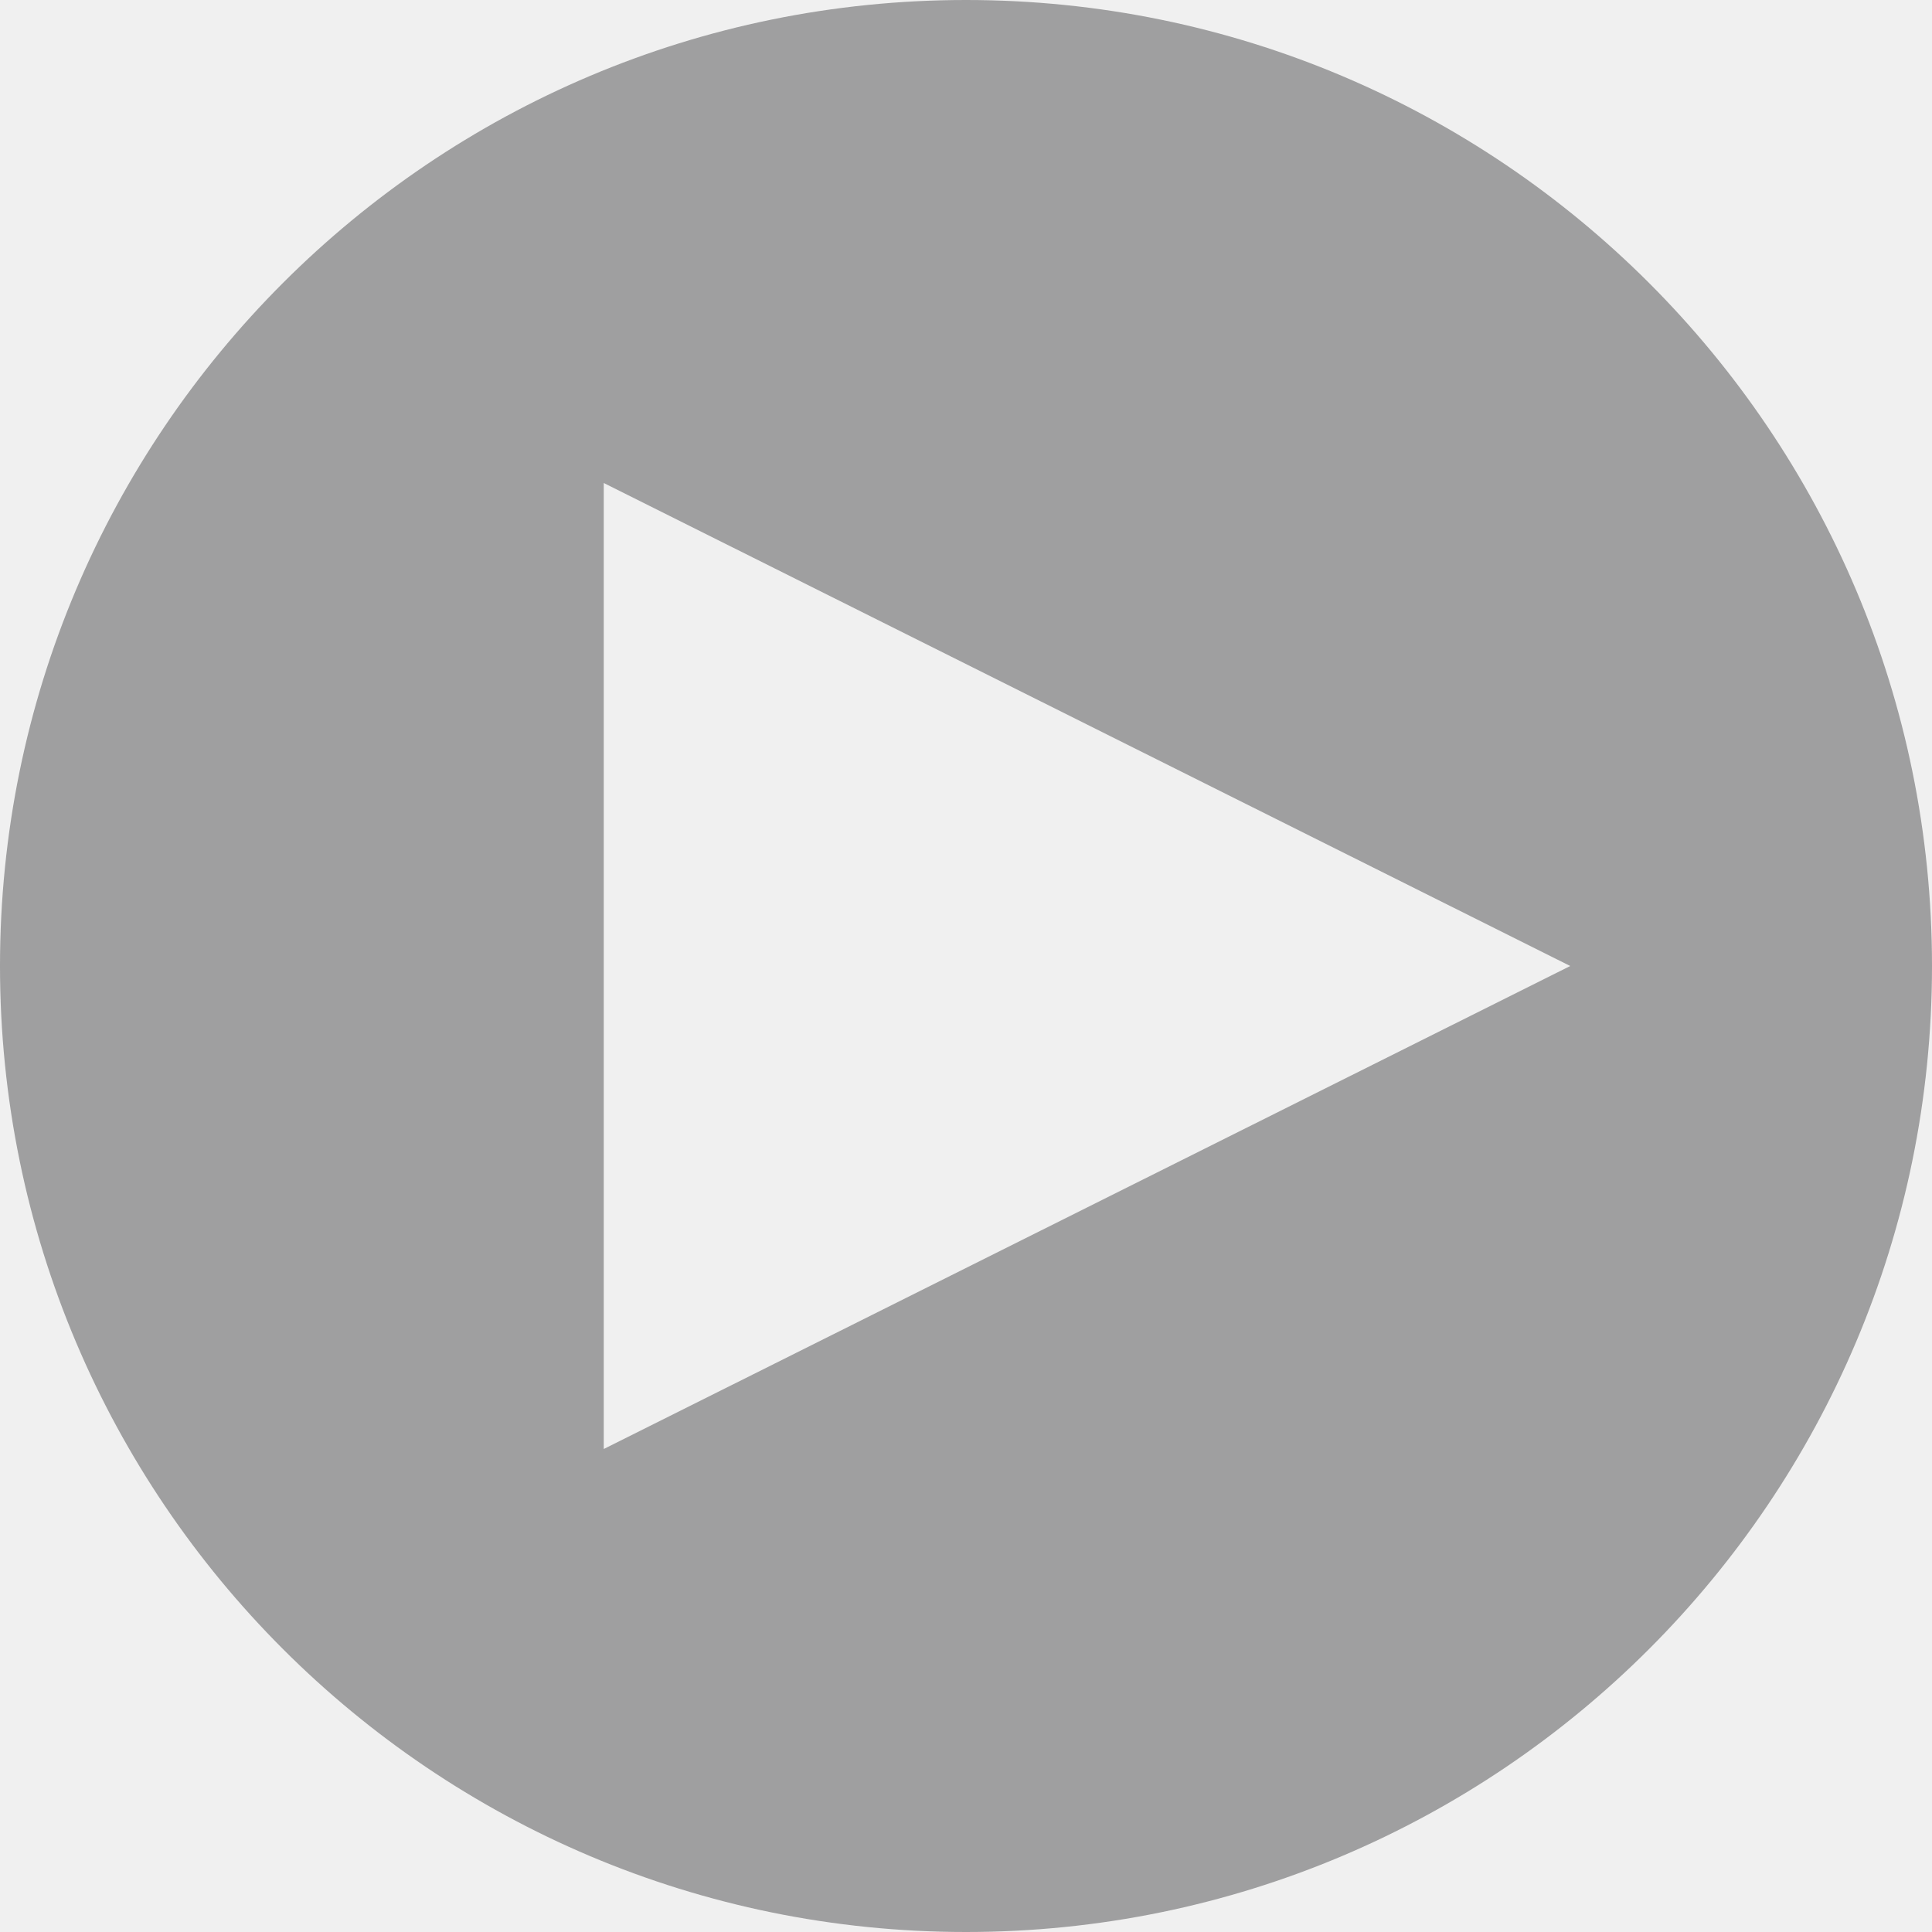
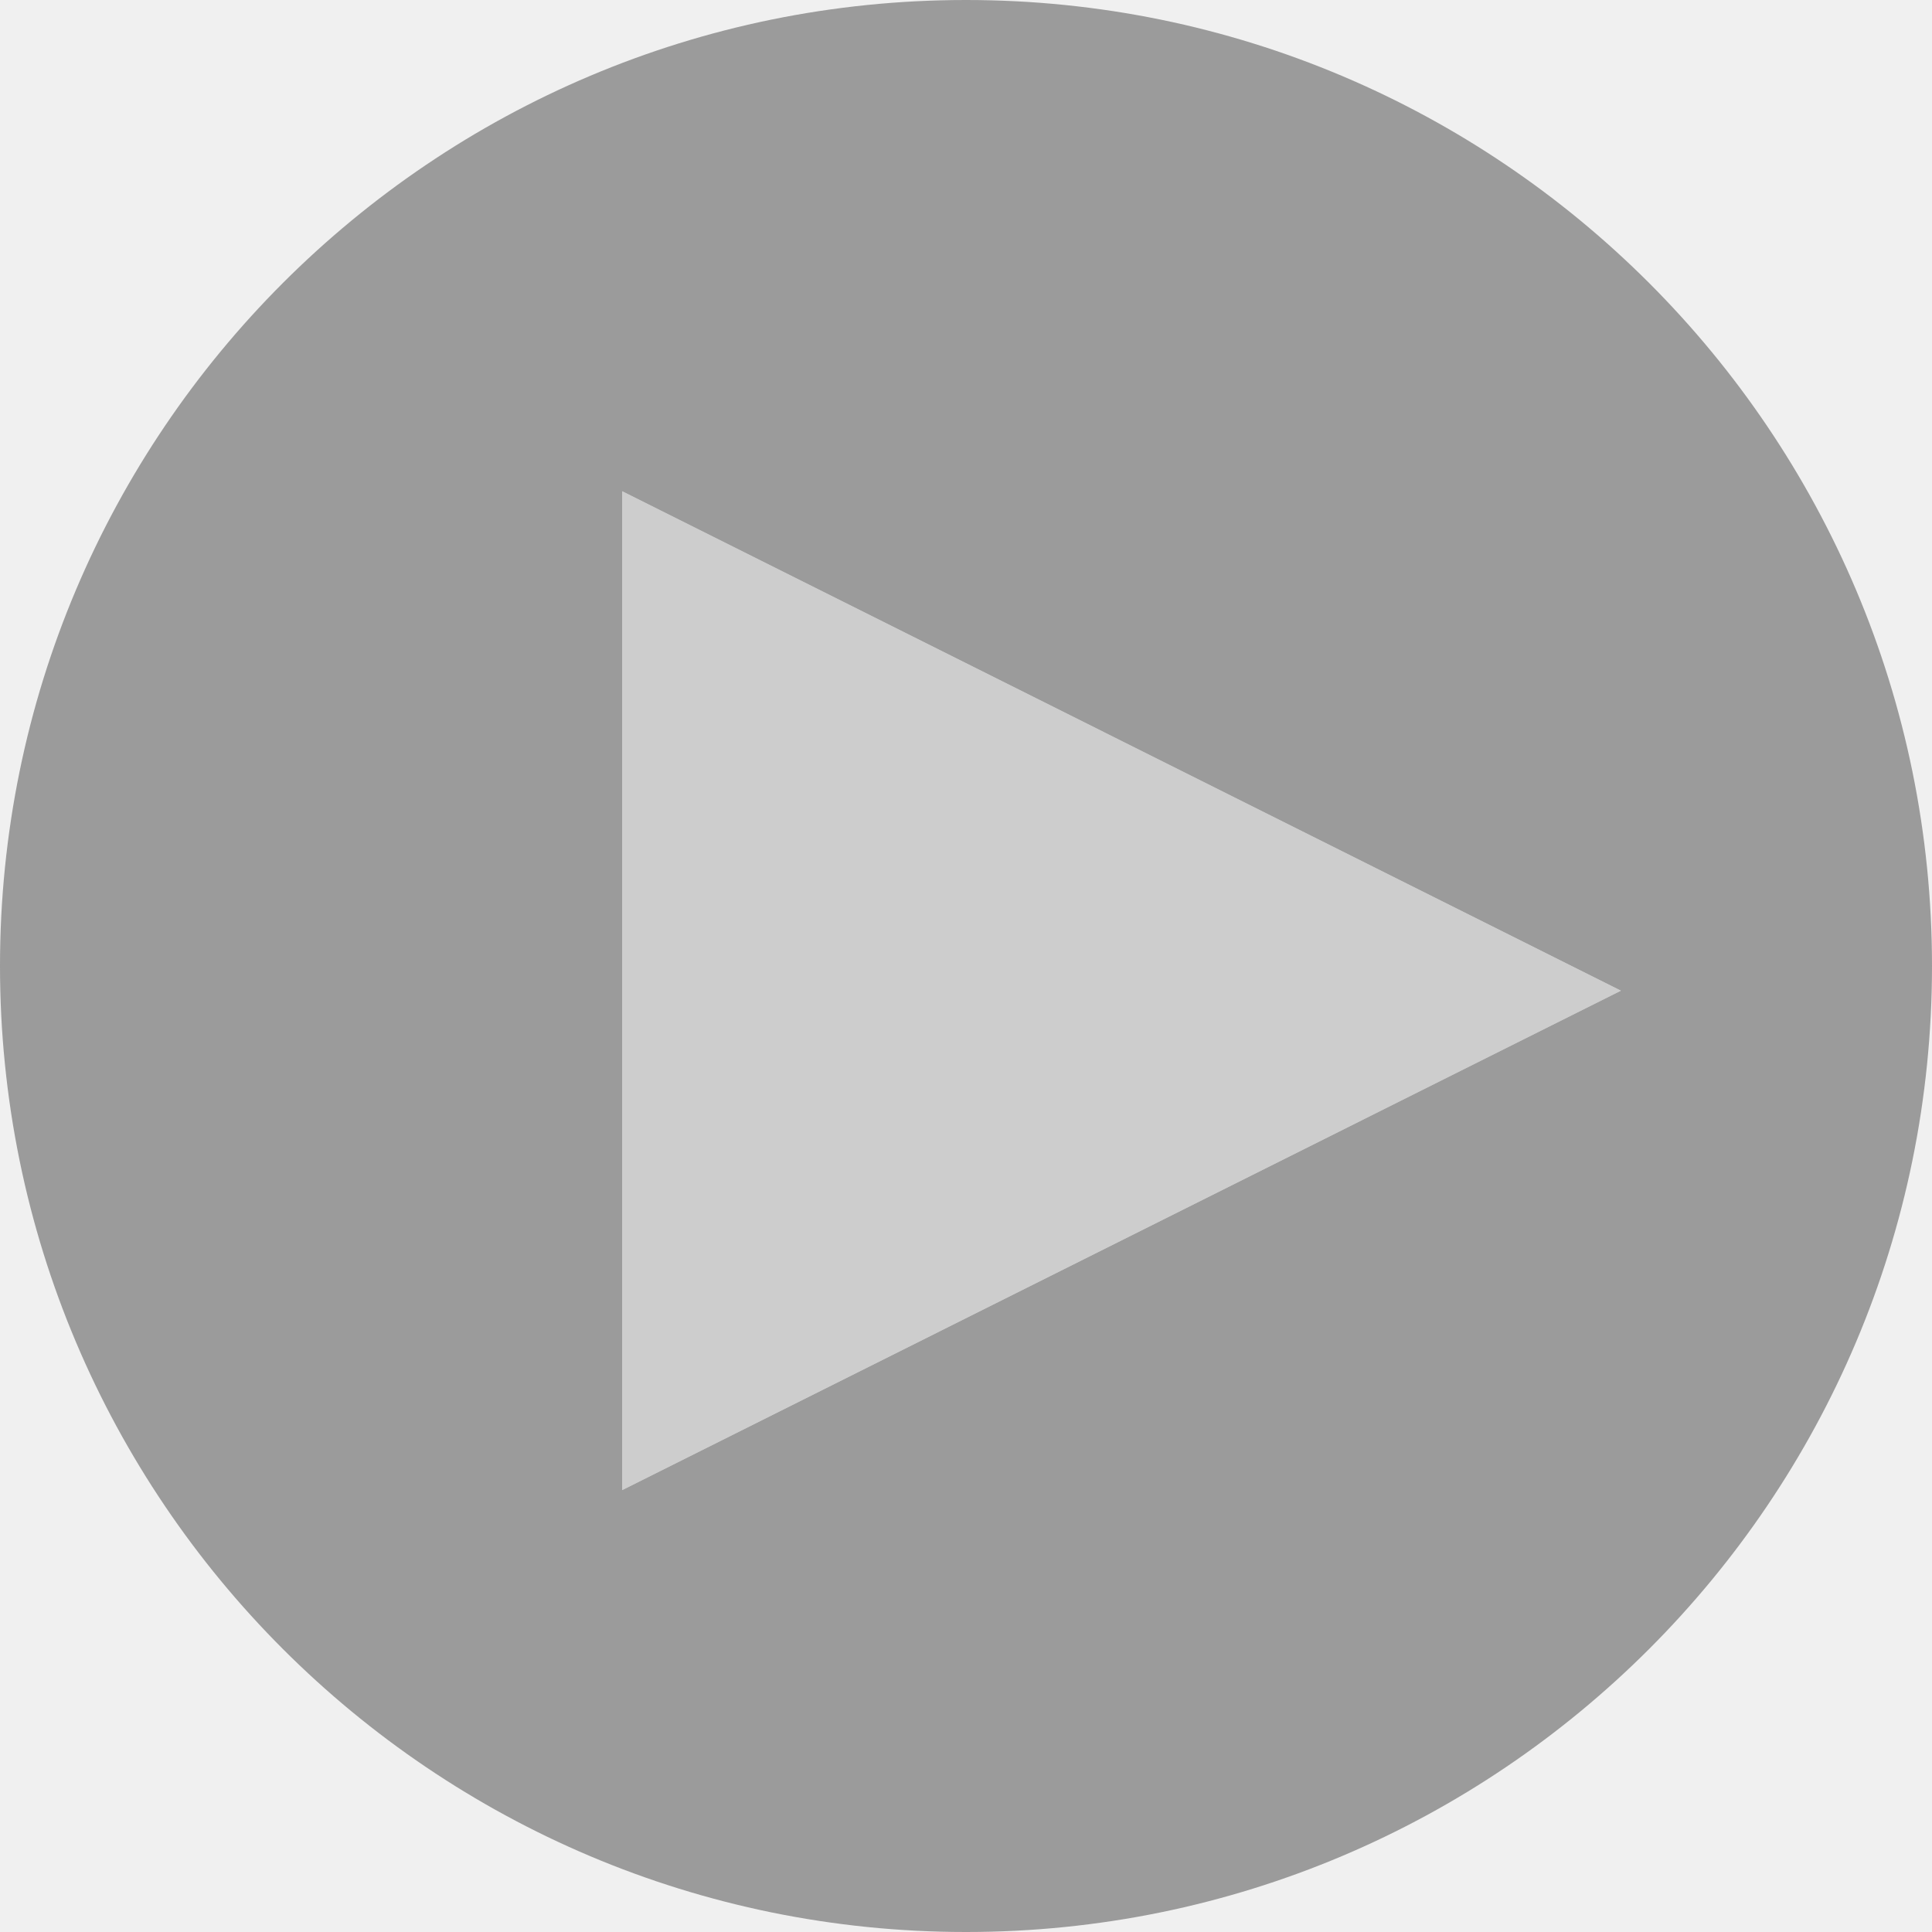
- <svg xmlns="http://www.w3.org/2000/svg" width="32" height="32">
+ <svg xmlns="http://www.w3.org/2000/svg" xmlns:xlink="http://www.w3.org/1999/xlink" width="166" height="166" viewBox="0 0 166 166">
+   <defs>
+     <path id="vdbpa" d="M646.27 258.12l-85.81 42.91v-85.82z" />
+     <path id="vdbpb" d="M590 173a83 83 0 1 1 0 166 83 83 0 0 1 0-166z" />
+     <clipPath id="vdbpc">
+       <use fill="#fff" xlink:href="#vdbpa" />
+     </clipPath>
+   </defs>
  <g>
-     <rect fill="none" id="canvas_background" height="402" width="582" y="-1" x="-1" />
-   </g>
-   <g>
-     <path opacity="0.5" id="svg_1" fill="#4E4E50" d="m16,0c-8.836,0 -16,7.164 -16,16s7.164,16 16,16s16,-7.164 16,-16s-7.164,-16 -16,-16zm-6,24l0,-16l16.008,8l-16.008,8z" />
+     <g opacity=".5" transform="translate(-507 -173)">
+       <use fill="#464646" xlink:href="#vdbpb" />
+     </g>
+     <g opacity=".5" transform="translate(-507 -173)">
+       <use fill="#fff" xlink:href="#vdbpa" />
+       <use fill="#fff" fill-opacity="0" stroke="#fff" stroke-miterlimit="50" stroke-width="2" clip-path="url(&quot;#vdbpc&quot;)" xlink:href="#vdbpa" />
+     </g>
  </g>
</svg>
